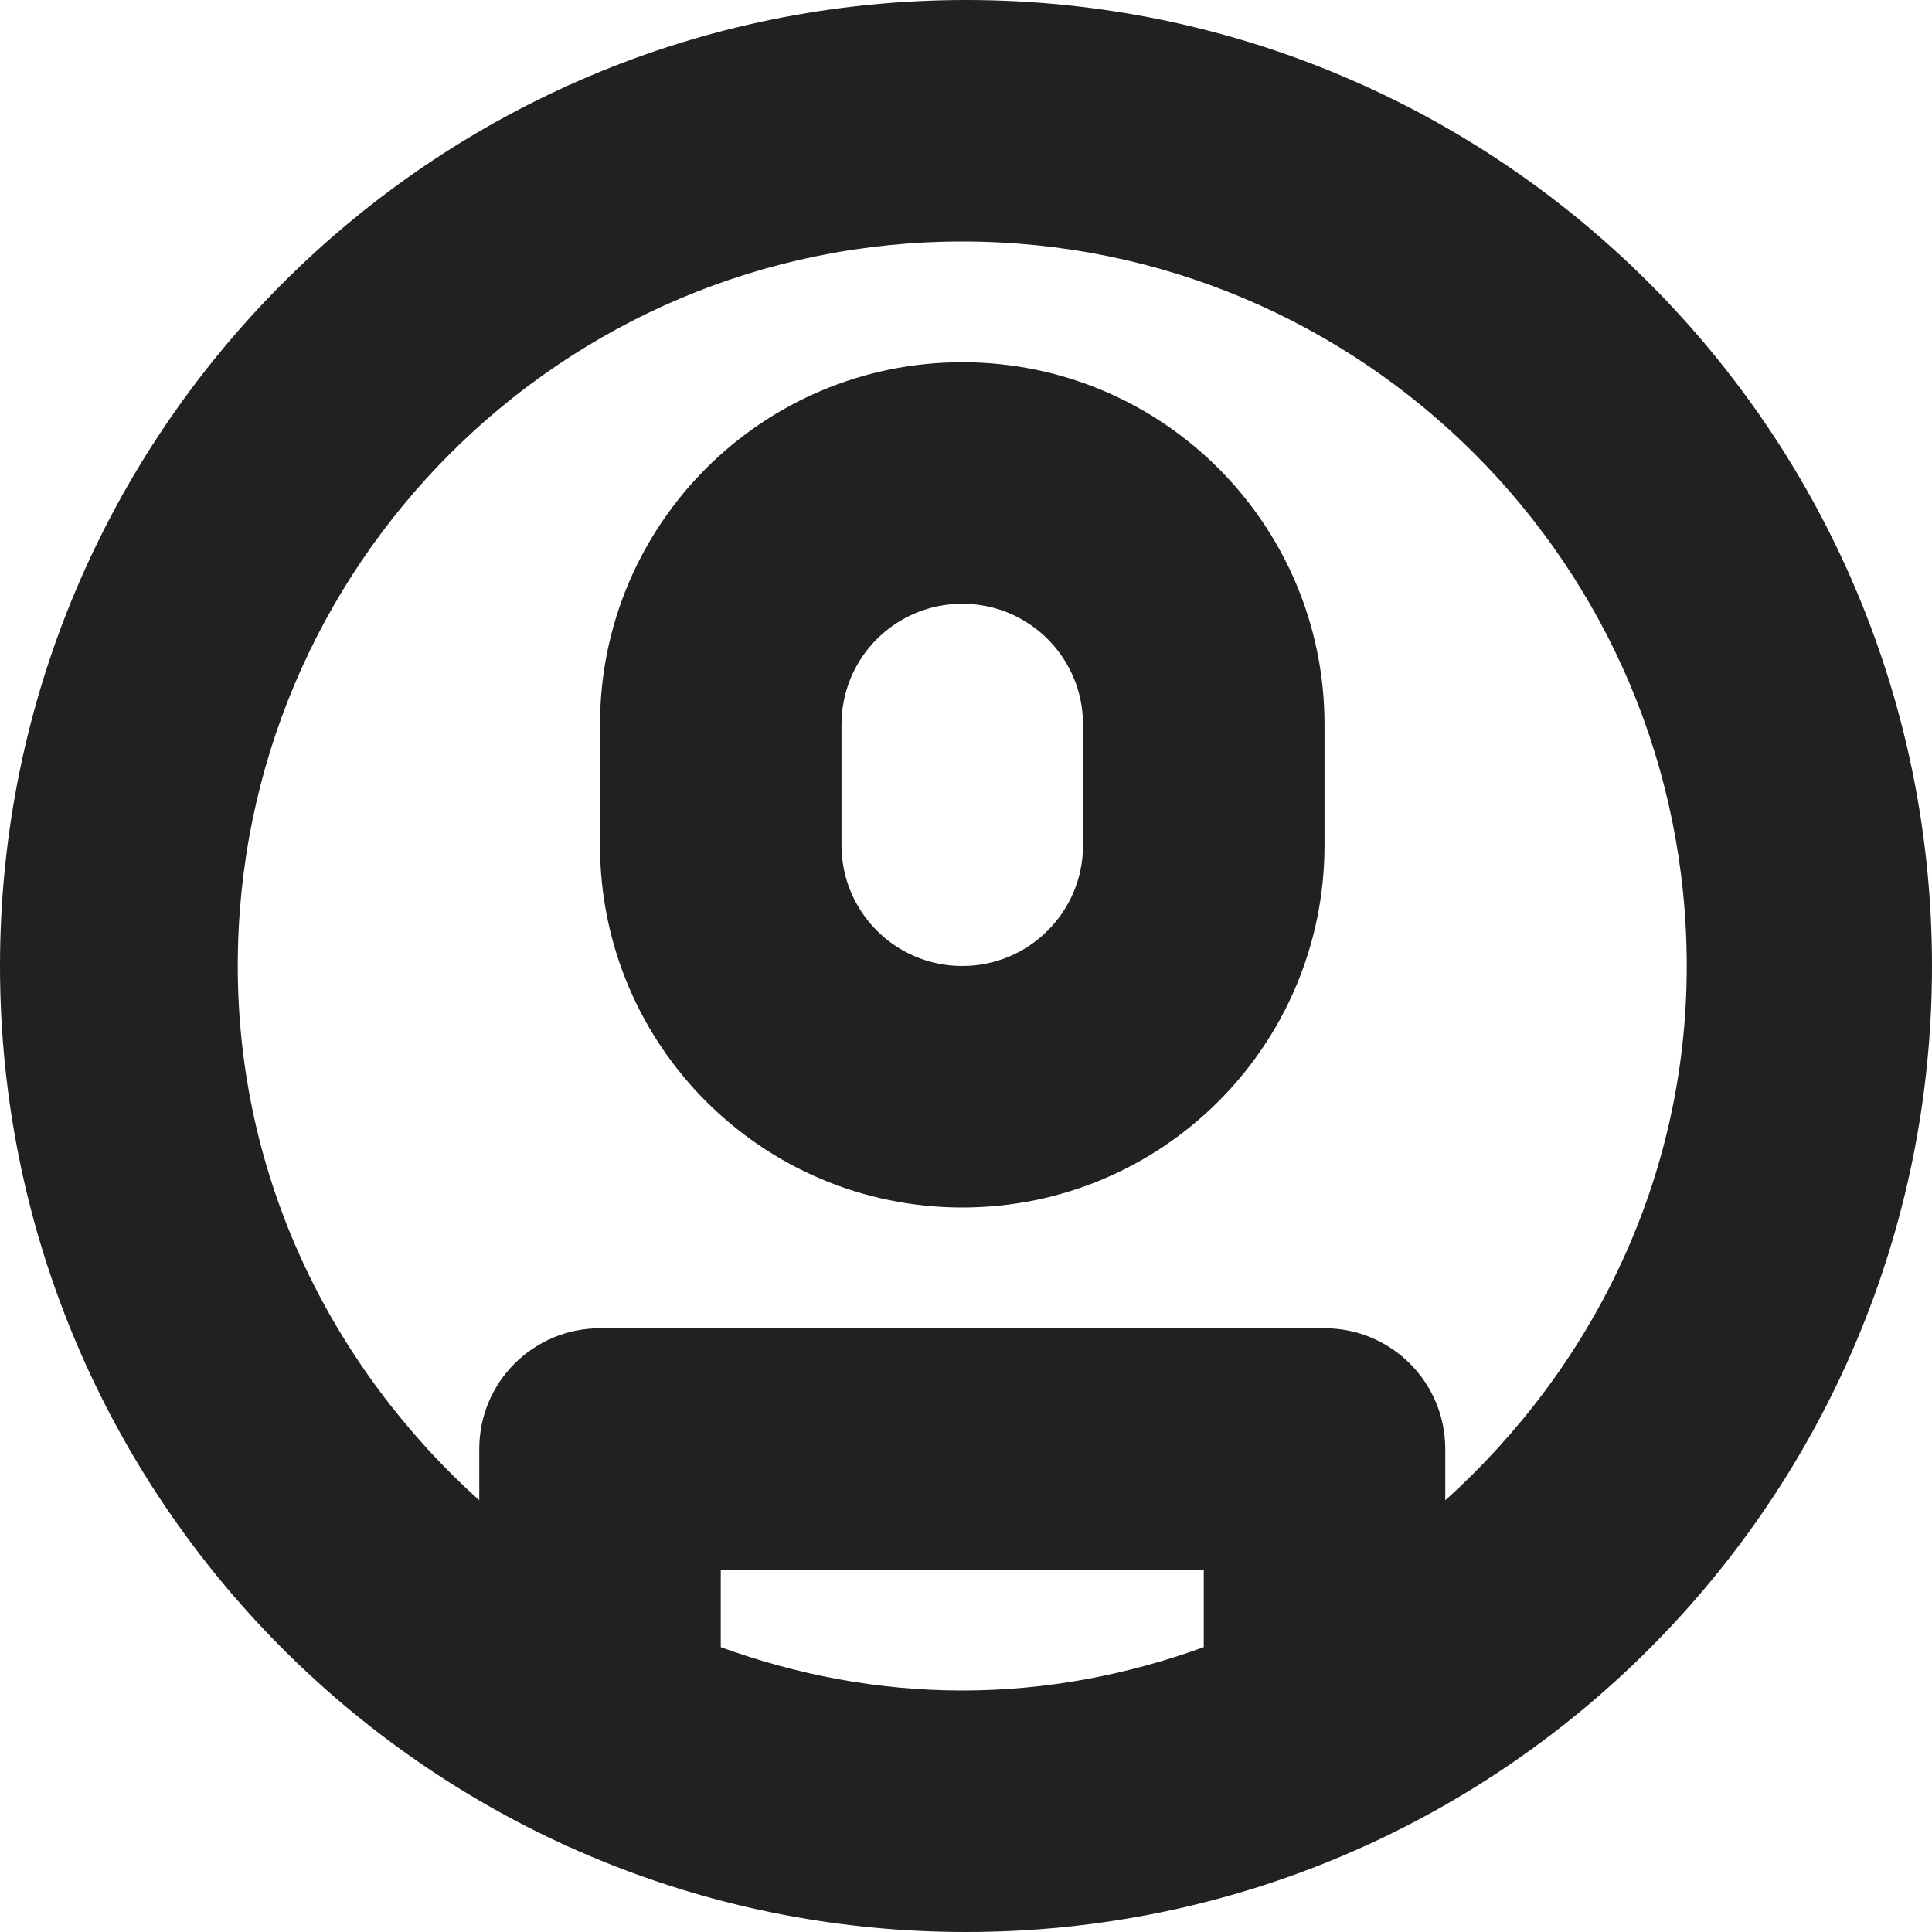
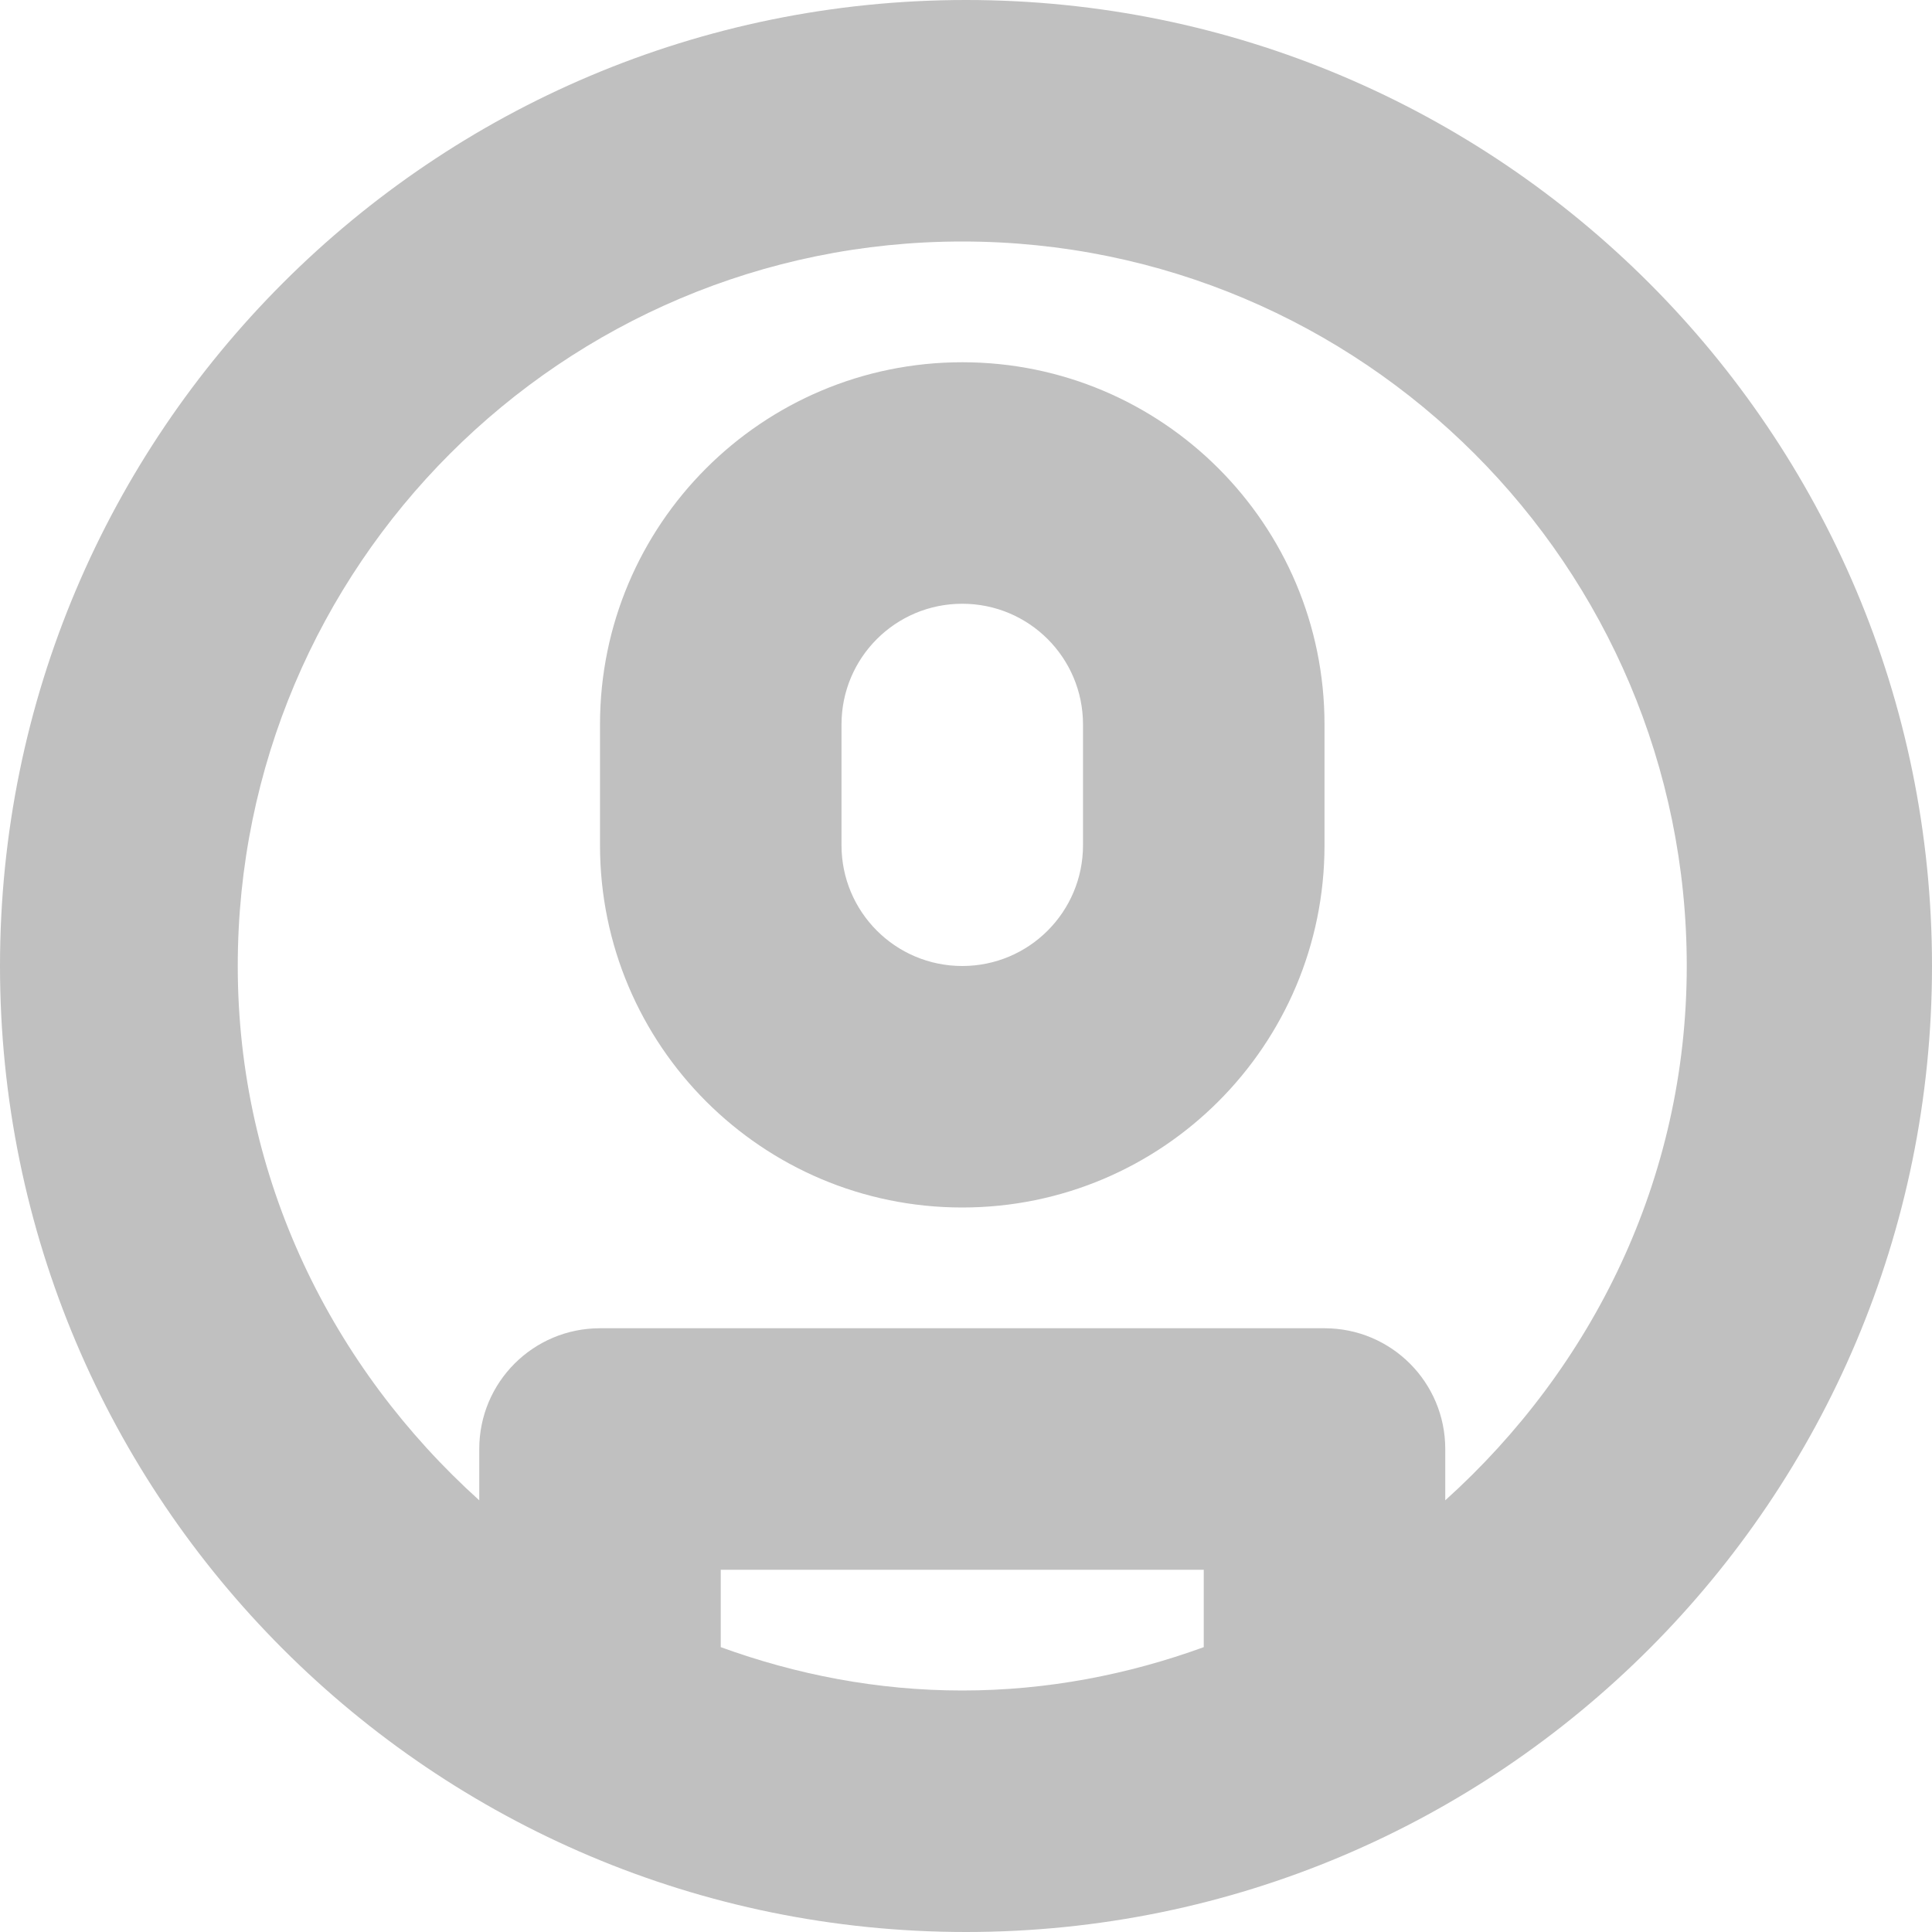
<svg xmlns="http://www.w3.org/2000/svg" version="1.1" x="0px" y="0px" width="16px" height="16px" viewBox="0 0 16 16" enable-background="new 0 0 16 16" xml:space="preserve">
  <g id="Background_xA0_Image_1_">
</g>
  <g id="Row_5_1_">
    <g id="profile_pic">
      <g>
-         <path class="myinfo" fill="#212121" d="M8,0C3.582,0,0,3.582,0,8s3.582,8,8,8s8-3.582,8-8S12.418,0,8,0z M9.969,13.641     C9.344,13.868,8.674,14,7.969,14s-1.375-0.132-2-0.359V13h4V13.641z M11.969,12.425V12c0-0.553-0.447-1-1-1h-6     c-0.553,0-1,0.447-1,1v0.425c-1.216-1.096-2-2.659-2-4.425c0-3.313,2.687-6,6-6s6,2.687,6,6     C13.969,9.766,13.185,11.329,11.969,12.425z M7.969,3c-1.657,0-3,1.343-3,3v1c0,1.657,1.343,3,3,3s3-1.343,3-3V6     C10.969,4.343,9.626,3,7.969,3z M8.969,7c0,0.552-0.447,1-1,1s-1-0.448-1-1V6c0-0.553,0.447-1,1-1s1,0.447,1,1V7z" />
+         <path class="myinfo" fill="#c0c0c0" d="M8,0C3.582,0,0,3.582,0,8s3.582,8,8,8s8-3.582,8-8S12.418,0,8,0z M9.969,13.641     C9.344,13.868,8.674,14,7.969,14s-1.375-0.132-2-0.359V13h4V13.641z M11.969,12.425V12c0-0.553-0.447-1-1-1h-6     c-0.553,0-1,0.447-1,1v0.425c-1.216-1.096-2-2.659-2-4.425c0-3.313,2.687-6,6-6s6,2.687,6,6     C13.969,9.766,13.185,11.329,11.969,12.425z M7.969,3c-1.657,0-3,1.343-3,3v1c0,1.657,1.343,3,3,3s3-1.343,3-3V6     C10.969,4.343,9.626,3,7.969,3z M8.969,7c0,0.552-0.447,1-1,1s-1-0.448-1-1V6c0-0.553,0.447-1,1-1s1,0.447,1,1V7z" />
      </g>
    </g>
  </g>
  <g id="Row_4_1_">
</g>
  <g id="Row_3_1_">
</g>
  <g id="Row_2_1_">
</g>
  <g id="Row_1_1_">
</g>
</svg>
